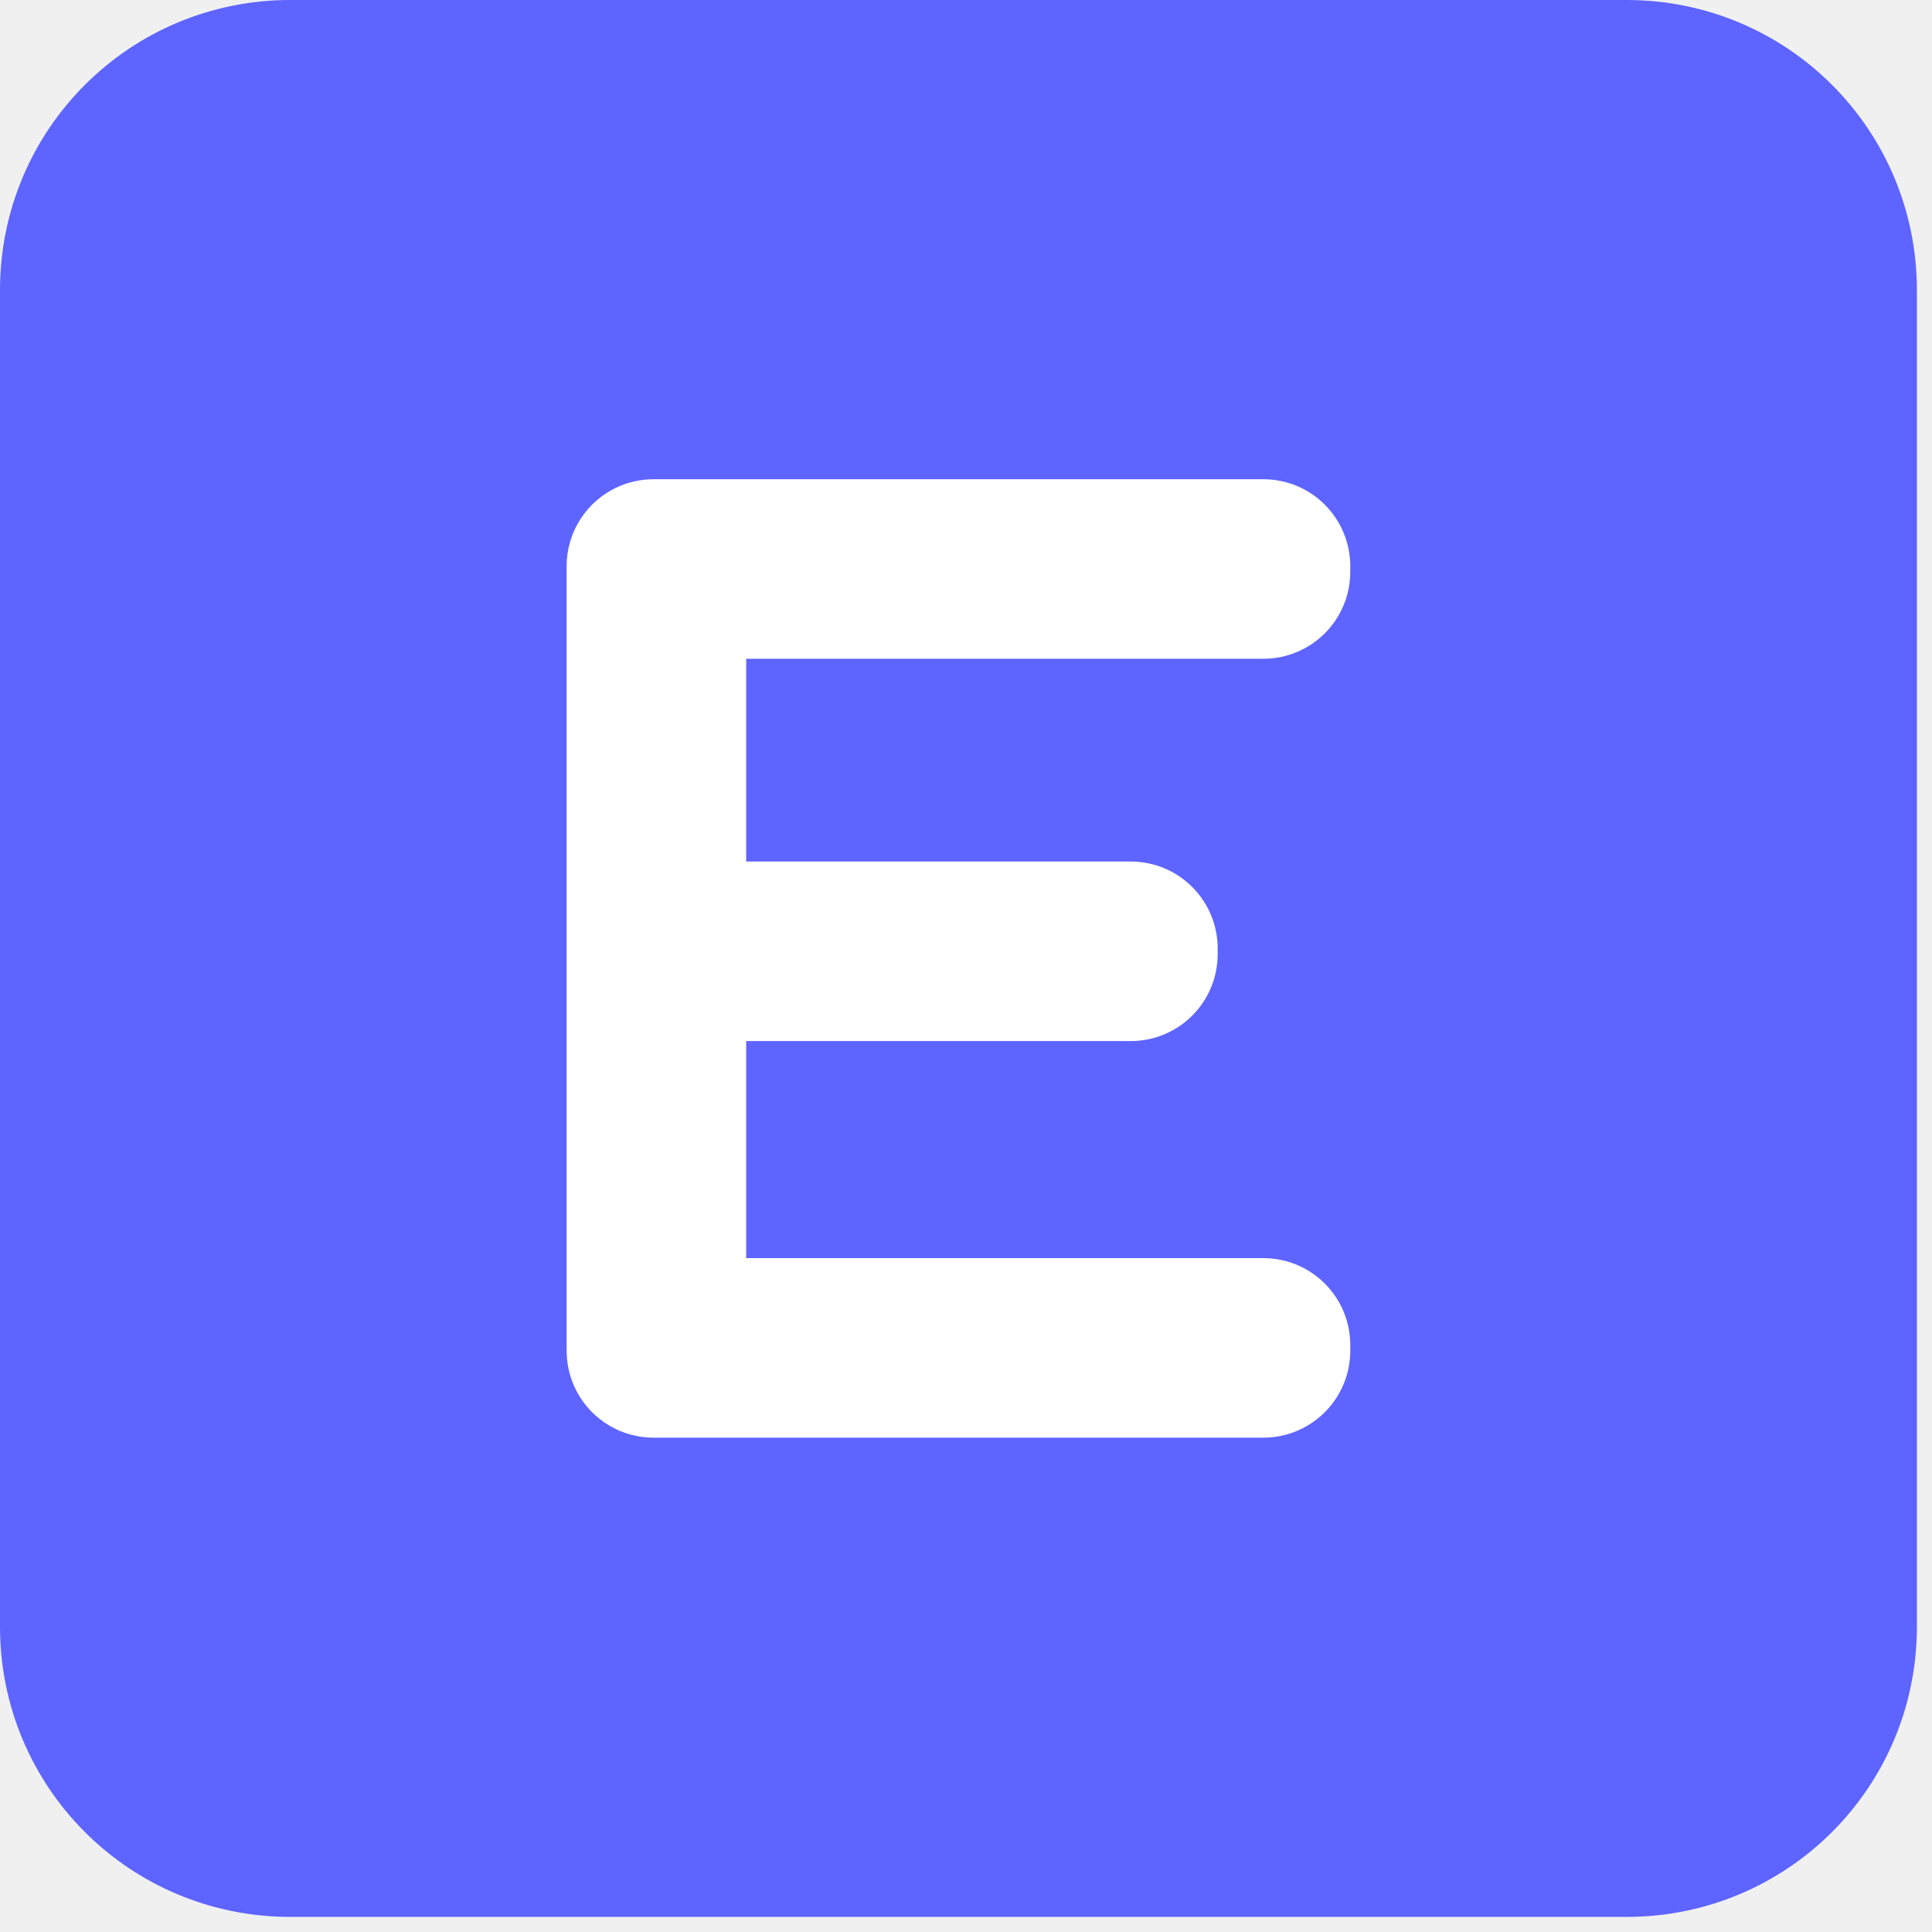
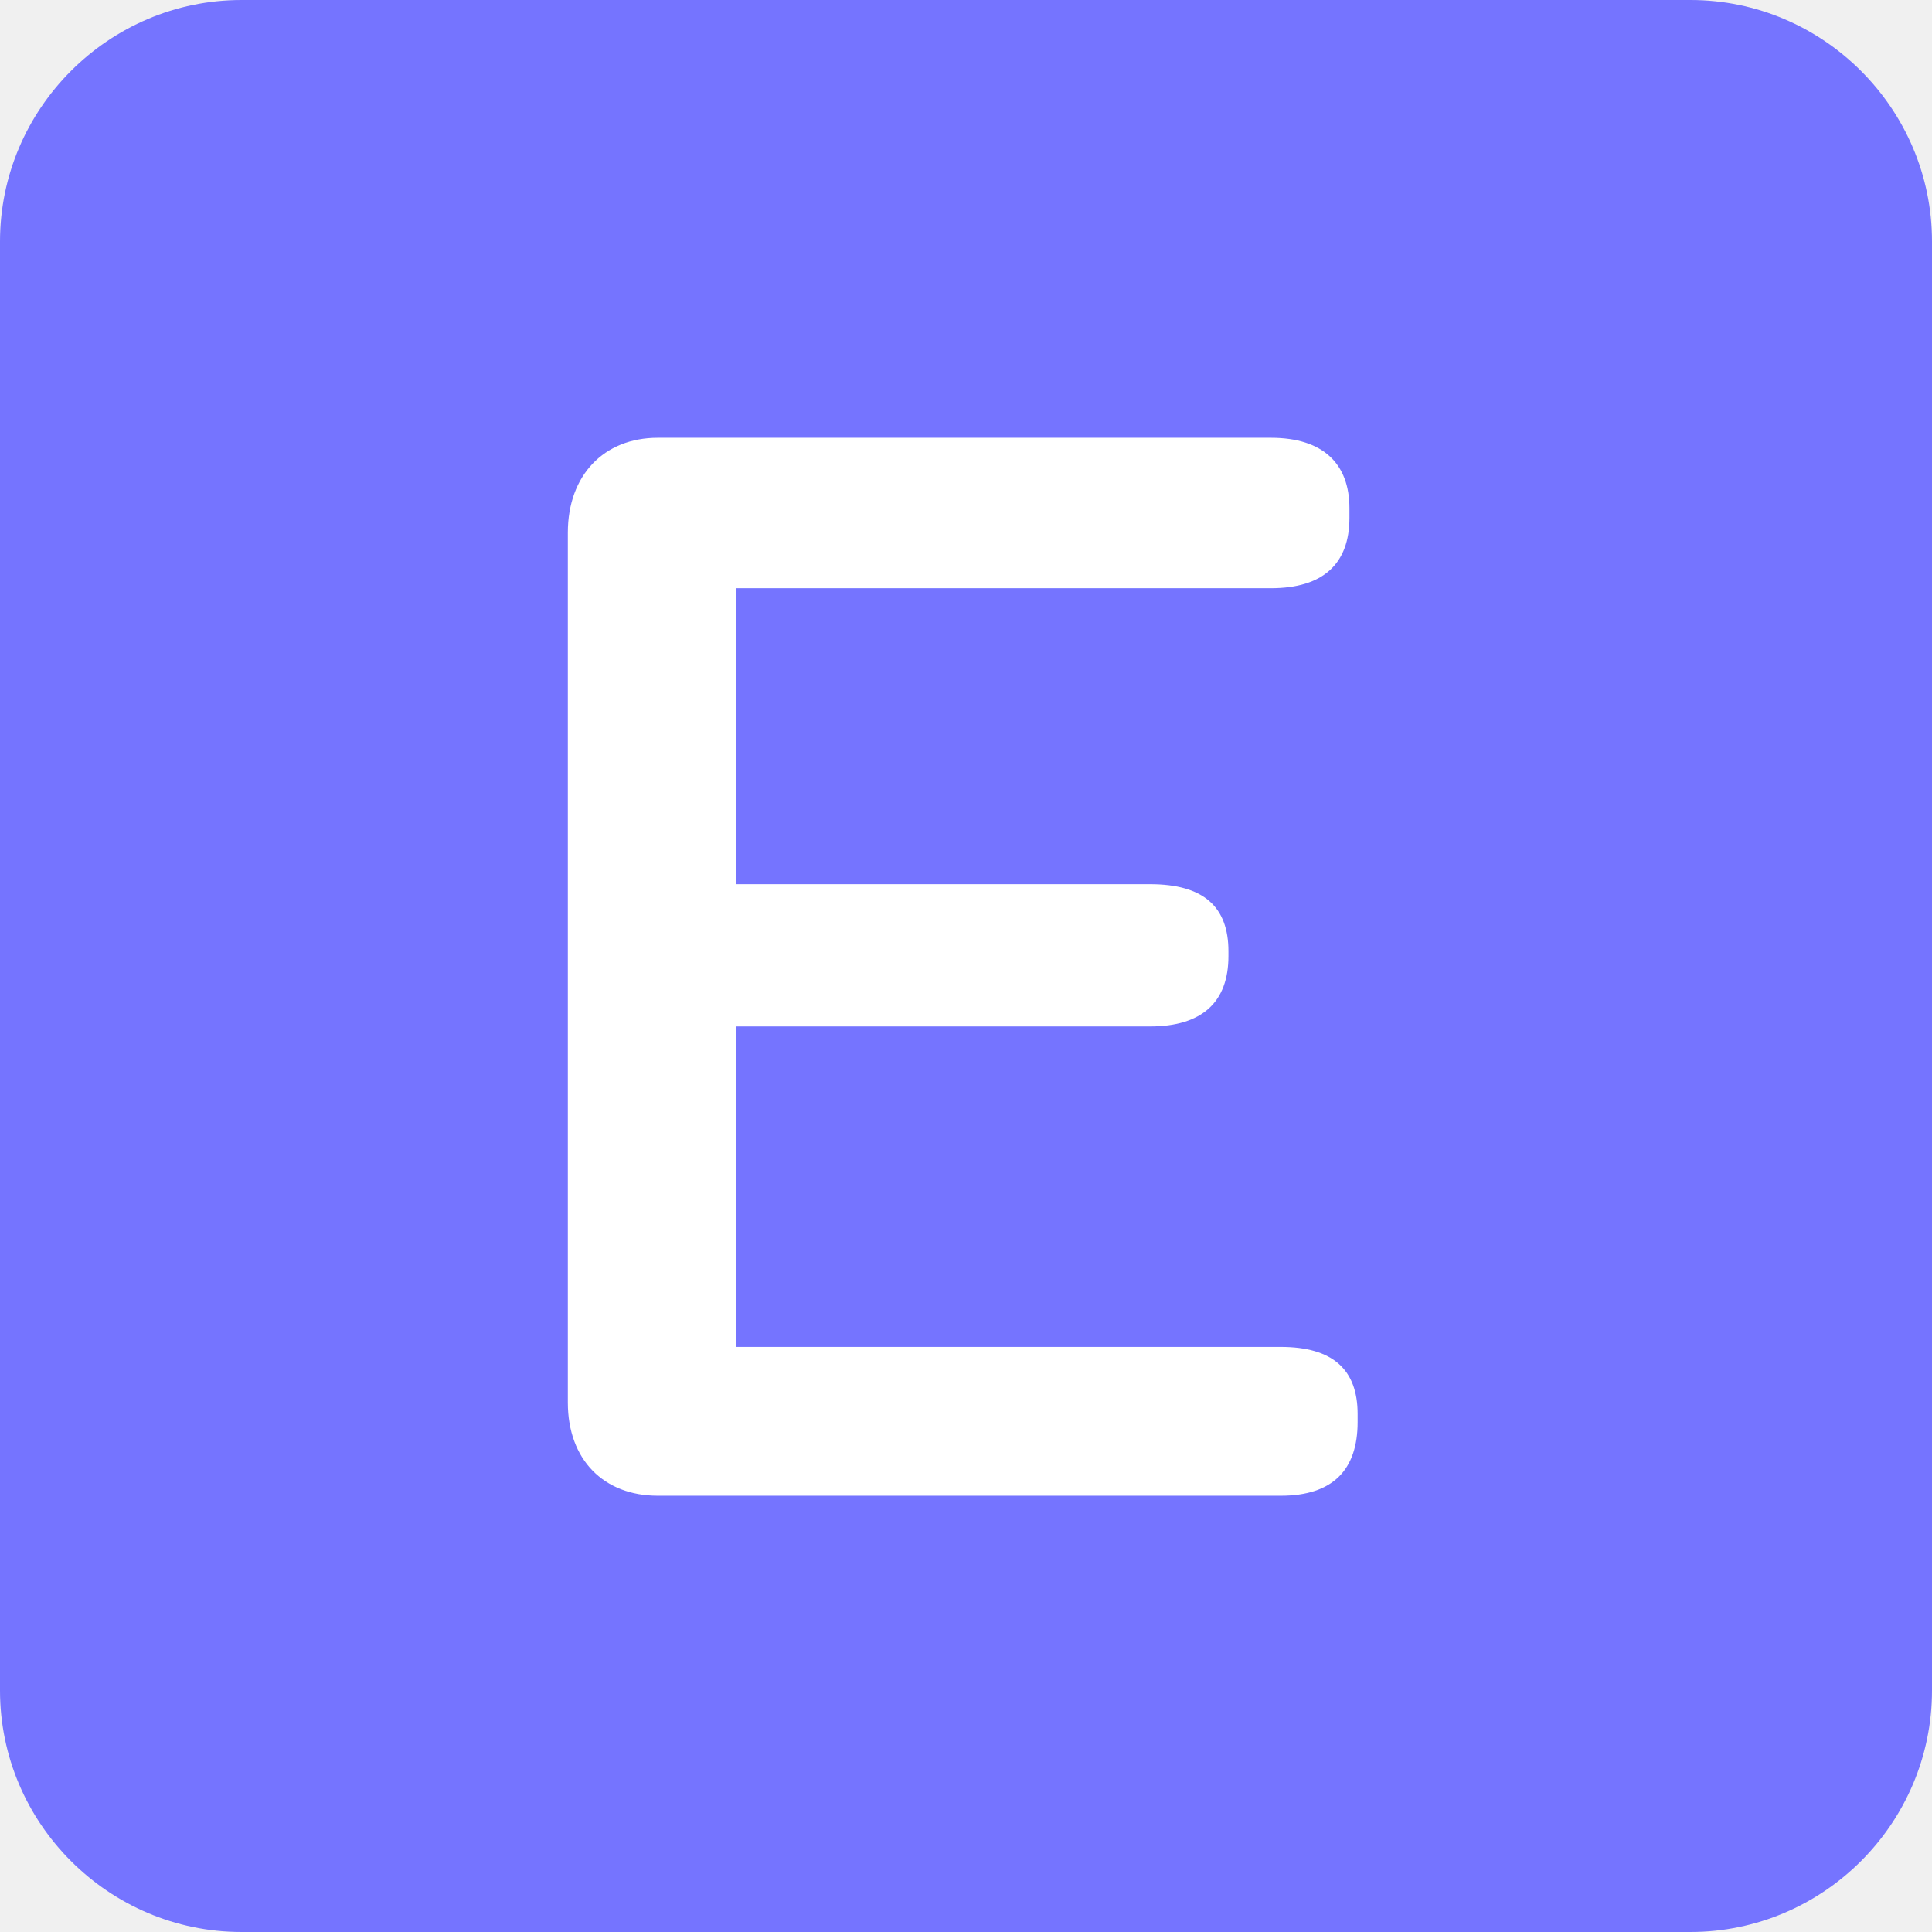
- <svg xmlns="http://www.w3.org/2000/svg" width="88px" height="88px" viewBox="0 0 88 88" version="1.1">
-   <defs />
-   <g id="Page-1" stroke="none" stroke-width="1" fill="none" fill-rule="evenodd">
-     <g id="erpnext-logo" transform="translate(-2, -2)" fill-rule="nonzero">
-       <g id="g1422-7-2" transform="translate(0.02563, 0.428785)" fill="#5E64FF">
-         <g id="g1418-4-6" transform="translate(0.268998, 0.867736)">
-           <g id="g1416-4-9" transform="translate(0.749997, 0)">
-             <path d="M14.185,0.703 L75.039,0.703 C82.368,0.703 88.268,6.604 88.268,13.933 L88.268,74.787 C88.268,82.116 82.368,88.016 75.039,88.016 L14.185,88.016 C6.856,88.016 0.955,82.116 0.955,74.787 L0.955,13.933 C0.955,6.604 6.856,0.703 14.185,0.703 L14.185,0.703 Z" id="path1414-3-4" />
-           </g>
-         </g>
-       </g>
-       <g id="g1444-6-7" transform="translate(27.70825, 23.32096)" fill="#FFFFFF">
-         <path d="M4.069,0.507 C3.795,0.507 3.527,0.535 3.268,0.588 C3.009,0.64 2.759,0.718 2.522,0.818 C2.403,0.868 2.287,0.924 2.175,0.985 C1.95,1.107 1.738,1.25 1.542,1.411 C0.661,2.138 0.101,3.239 0.101,4.476 L0.101,4.718 L0.101,39.953 L0.101,40.195 C0.101,42.393 1.871,44.163 4.069,44.163 L31.826,44.163 C34.025,44.163 35.795,42.393 35.795,40.195 L35.795,39.953 C35.795,37.754 34.025,35.984 31.826,35.984 L8.28,35.984 L8.28,26.099 L25.787,26.099 C27.986,26.099 29.756,24.329 29.756,22.13 L29.756,21.889 C29.756,19.69 27.986,17.92 25.787,17.92 L8.28,17.92 L8.28,8.686 L31.826,8.686 C34.025,8.686 35.795,6.916 35.795,4.718 L35.795,4.476 C35.795,2.277 34.025,0.507 31.826,0.507 L4.069,0.507 Z" id="rect1436-8-4" />
-       </g>
-     </g>
+ <svg xmlns="http://www.w3.org/2000/svg" version="1.1" id="Layer_1" x="0px" y="0px" width="512px" height="512px" viewBox="0 0 512 512" enable-background="new 0 0 512 512" xml:space="preserve">
+   <g>
+     <path fill="#7574FF" d="M512,448c0,35.2-28.8,64-64,64H64c-35.2,0-64-28.8-64-64V64C0,28.8,28.8,0,64,0h384c35.2,0,64,28.8,64,64   V448z" />
  </g>
+   <g>
+     <path fill="#FFFFFF" d="M150.483,371.684V141.15c0-15.167,9.534-25.133,23.833-25.133h162.5c13.866,0,20.8,6.933,20.8,18.633v2.6   c0,12.133-6.934,18.633-20.8,18.633h-141.7v78.434h109.634c14.3,0,20.8,6.066,20.8,17.767v1.3c0,12.133-6.934,18.633-20.8,18.633   H195.117v84.934h144.3c13.867,0,20.367,6.066,20.367,17.767v2.167c0,12.566-6.5,19.5-20.367,19.5h-165.1   C160.017,396.384,150.483,386.851,150.483,371.684z" />
+   </g>
+   <g>
+ </g>
+   <g>
+ </g>
+   <g>
+ </g>
+   <g>
+ </g>
+   <g>
+ </g>
+   <g>
+ </g>
+   <g>
+ </g>
+   <g>
+ </g>
+   <g>
+ </g>
+   <g>
+ </g>
+   <g>
+ </g>
+   <g>
+ </g>
+   <g>
+ </g>
+   <g>
+ </g>
+   <g>
+ </g>
</svg>
